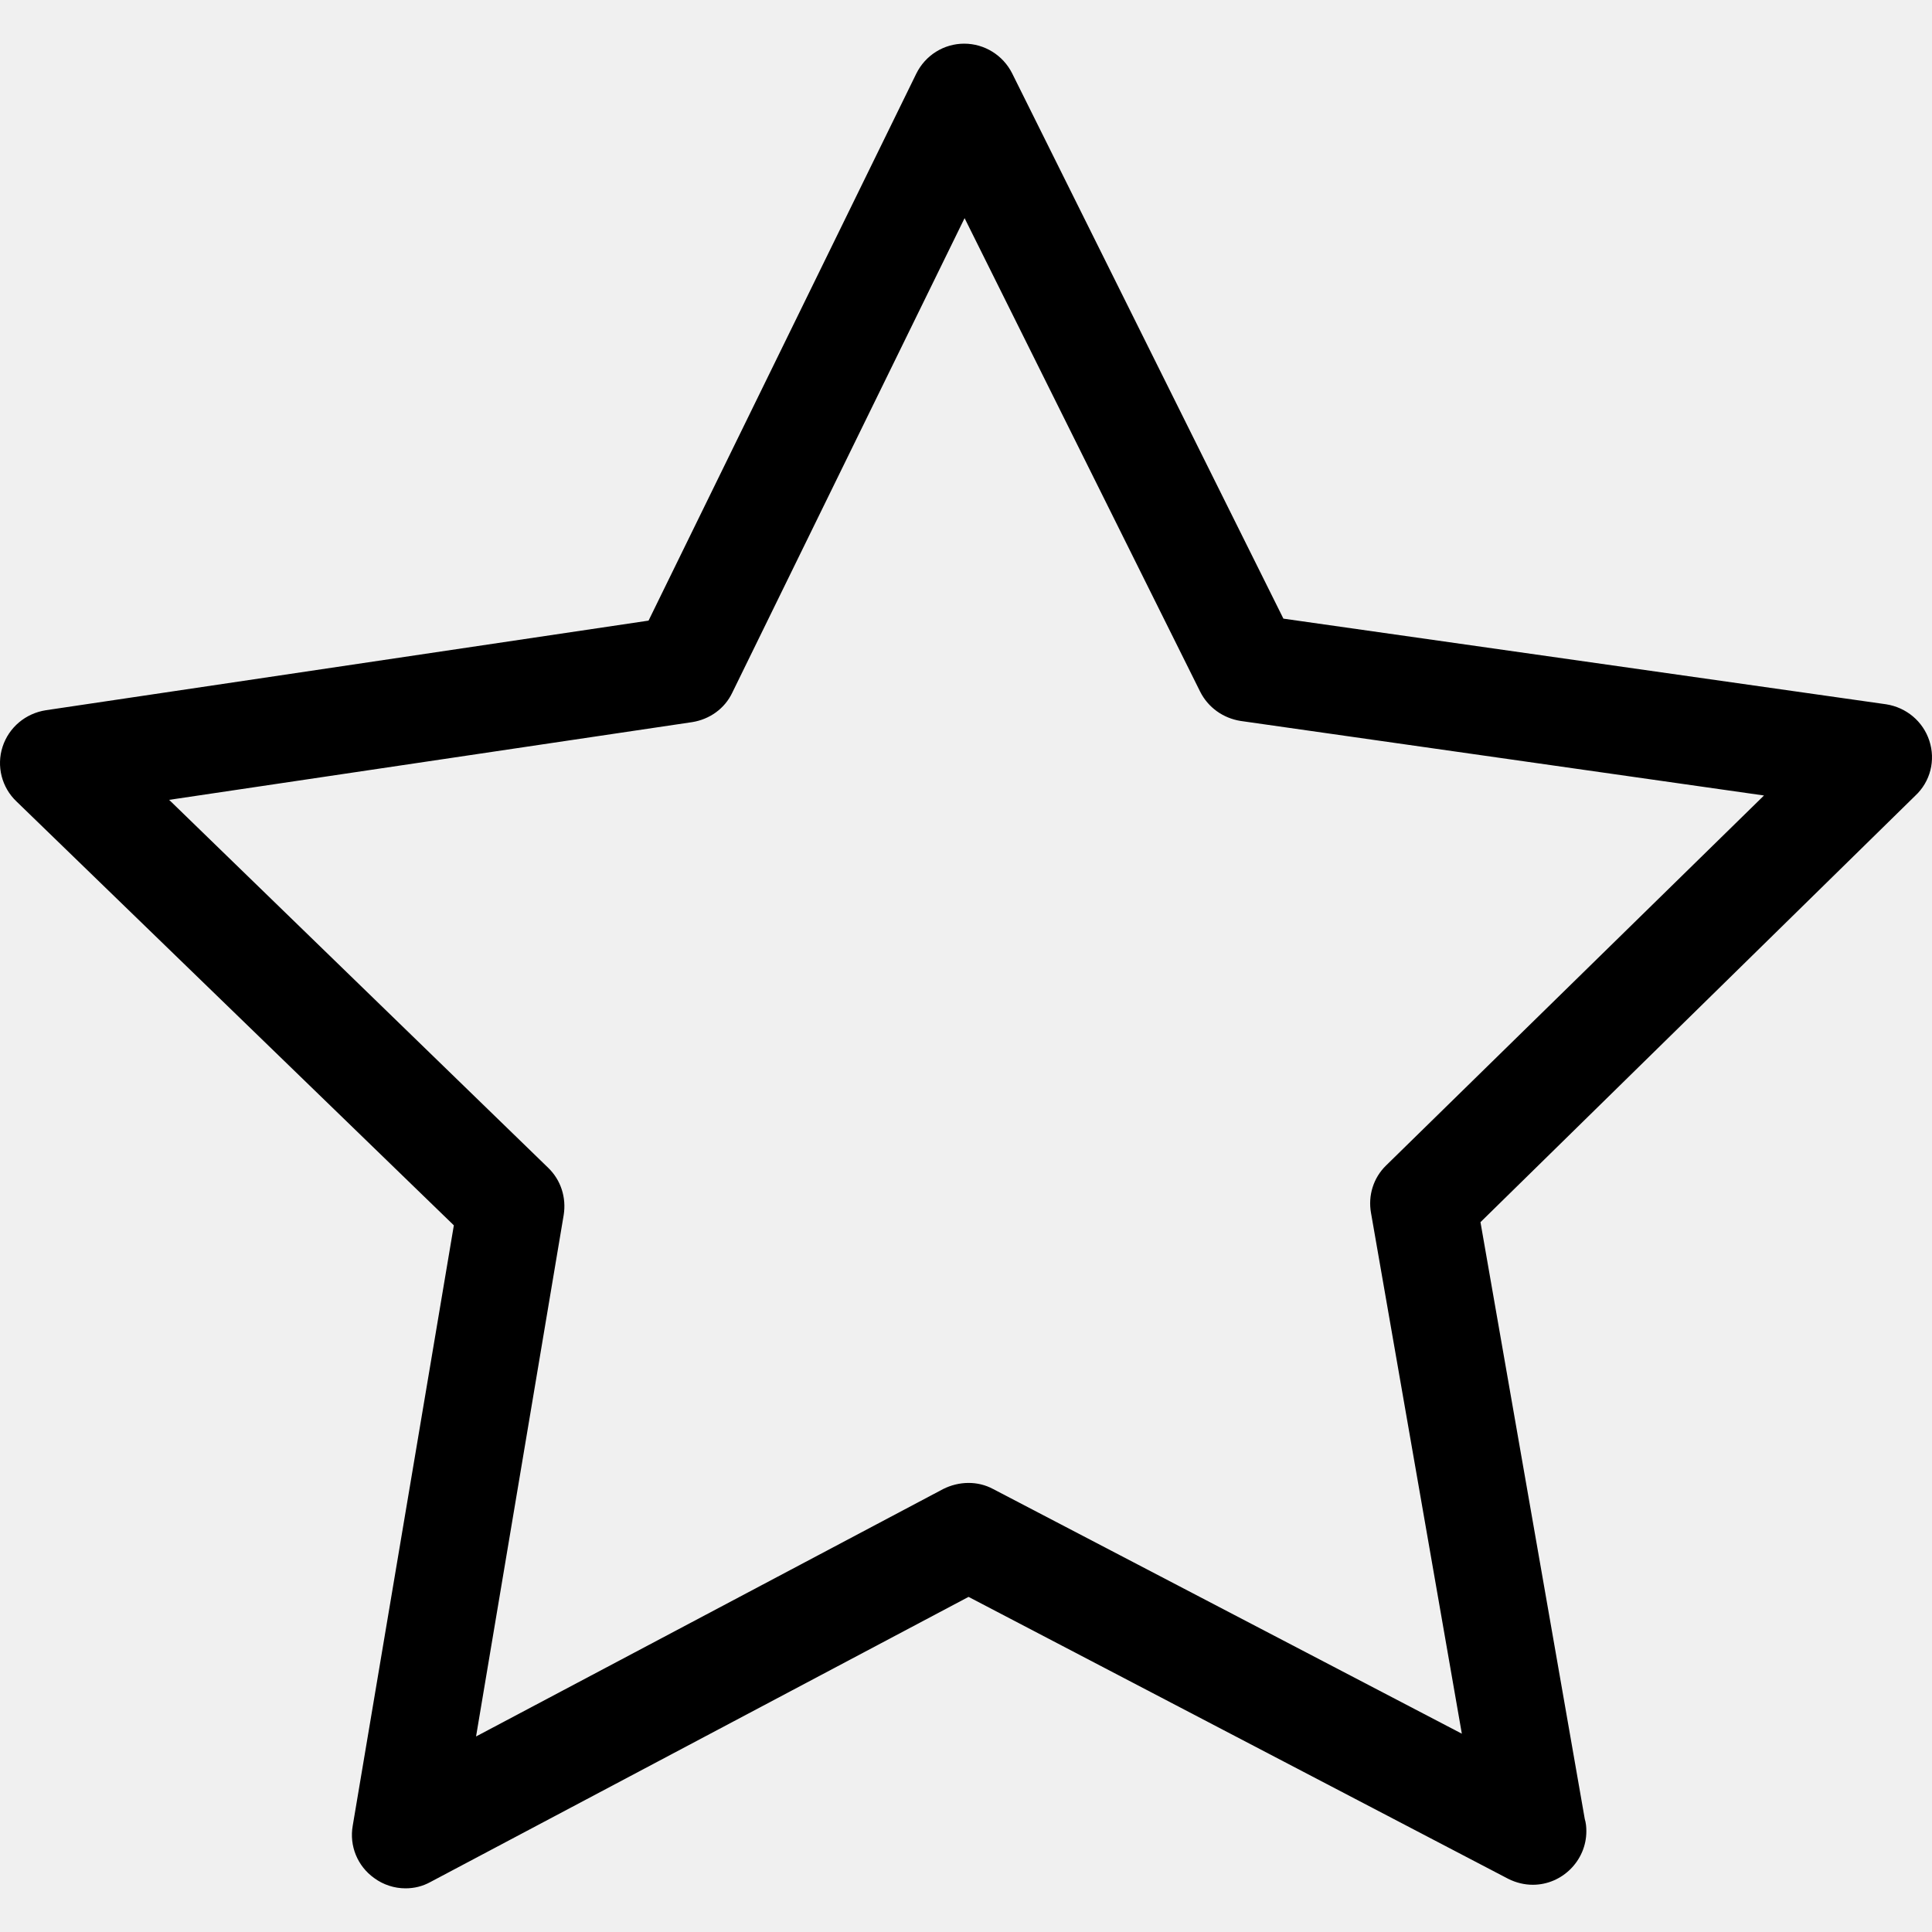
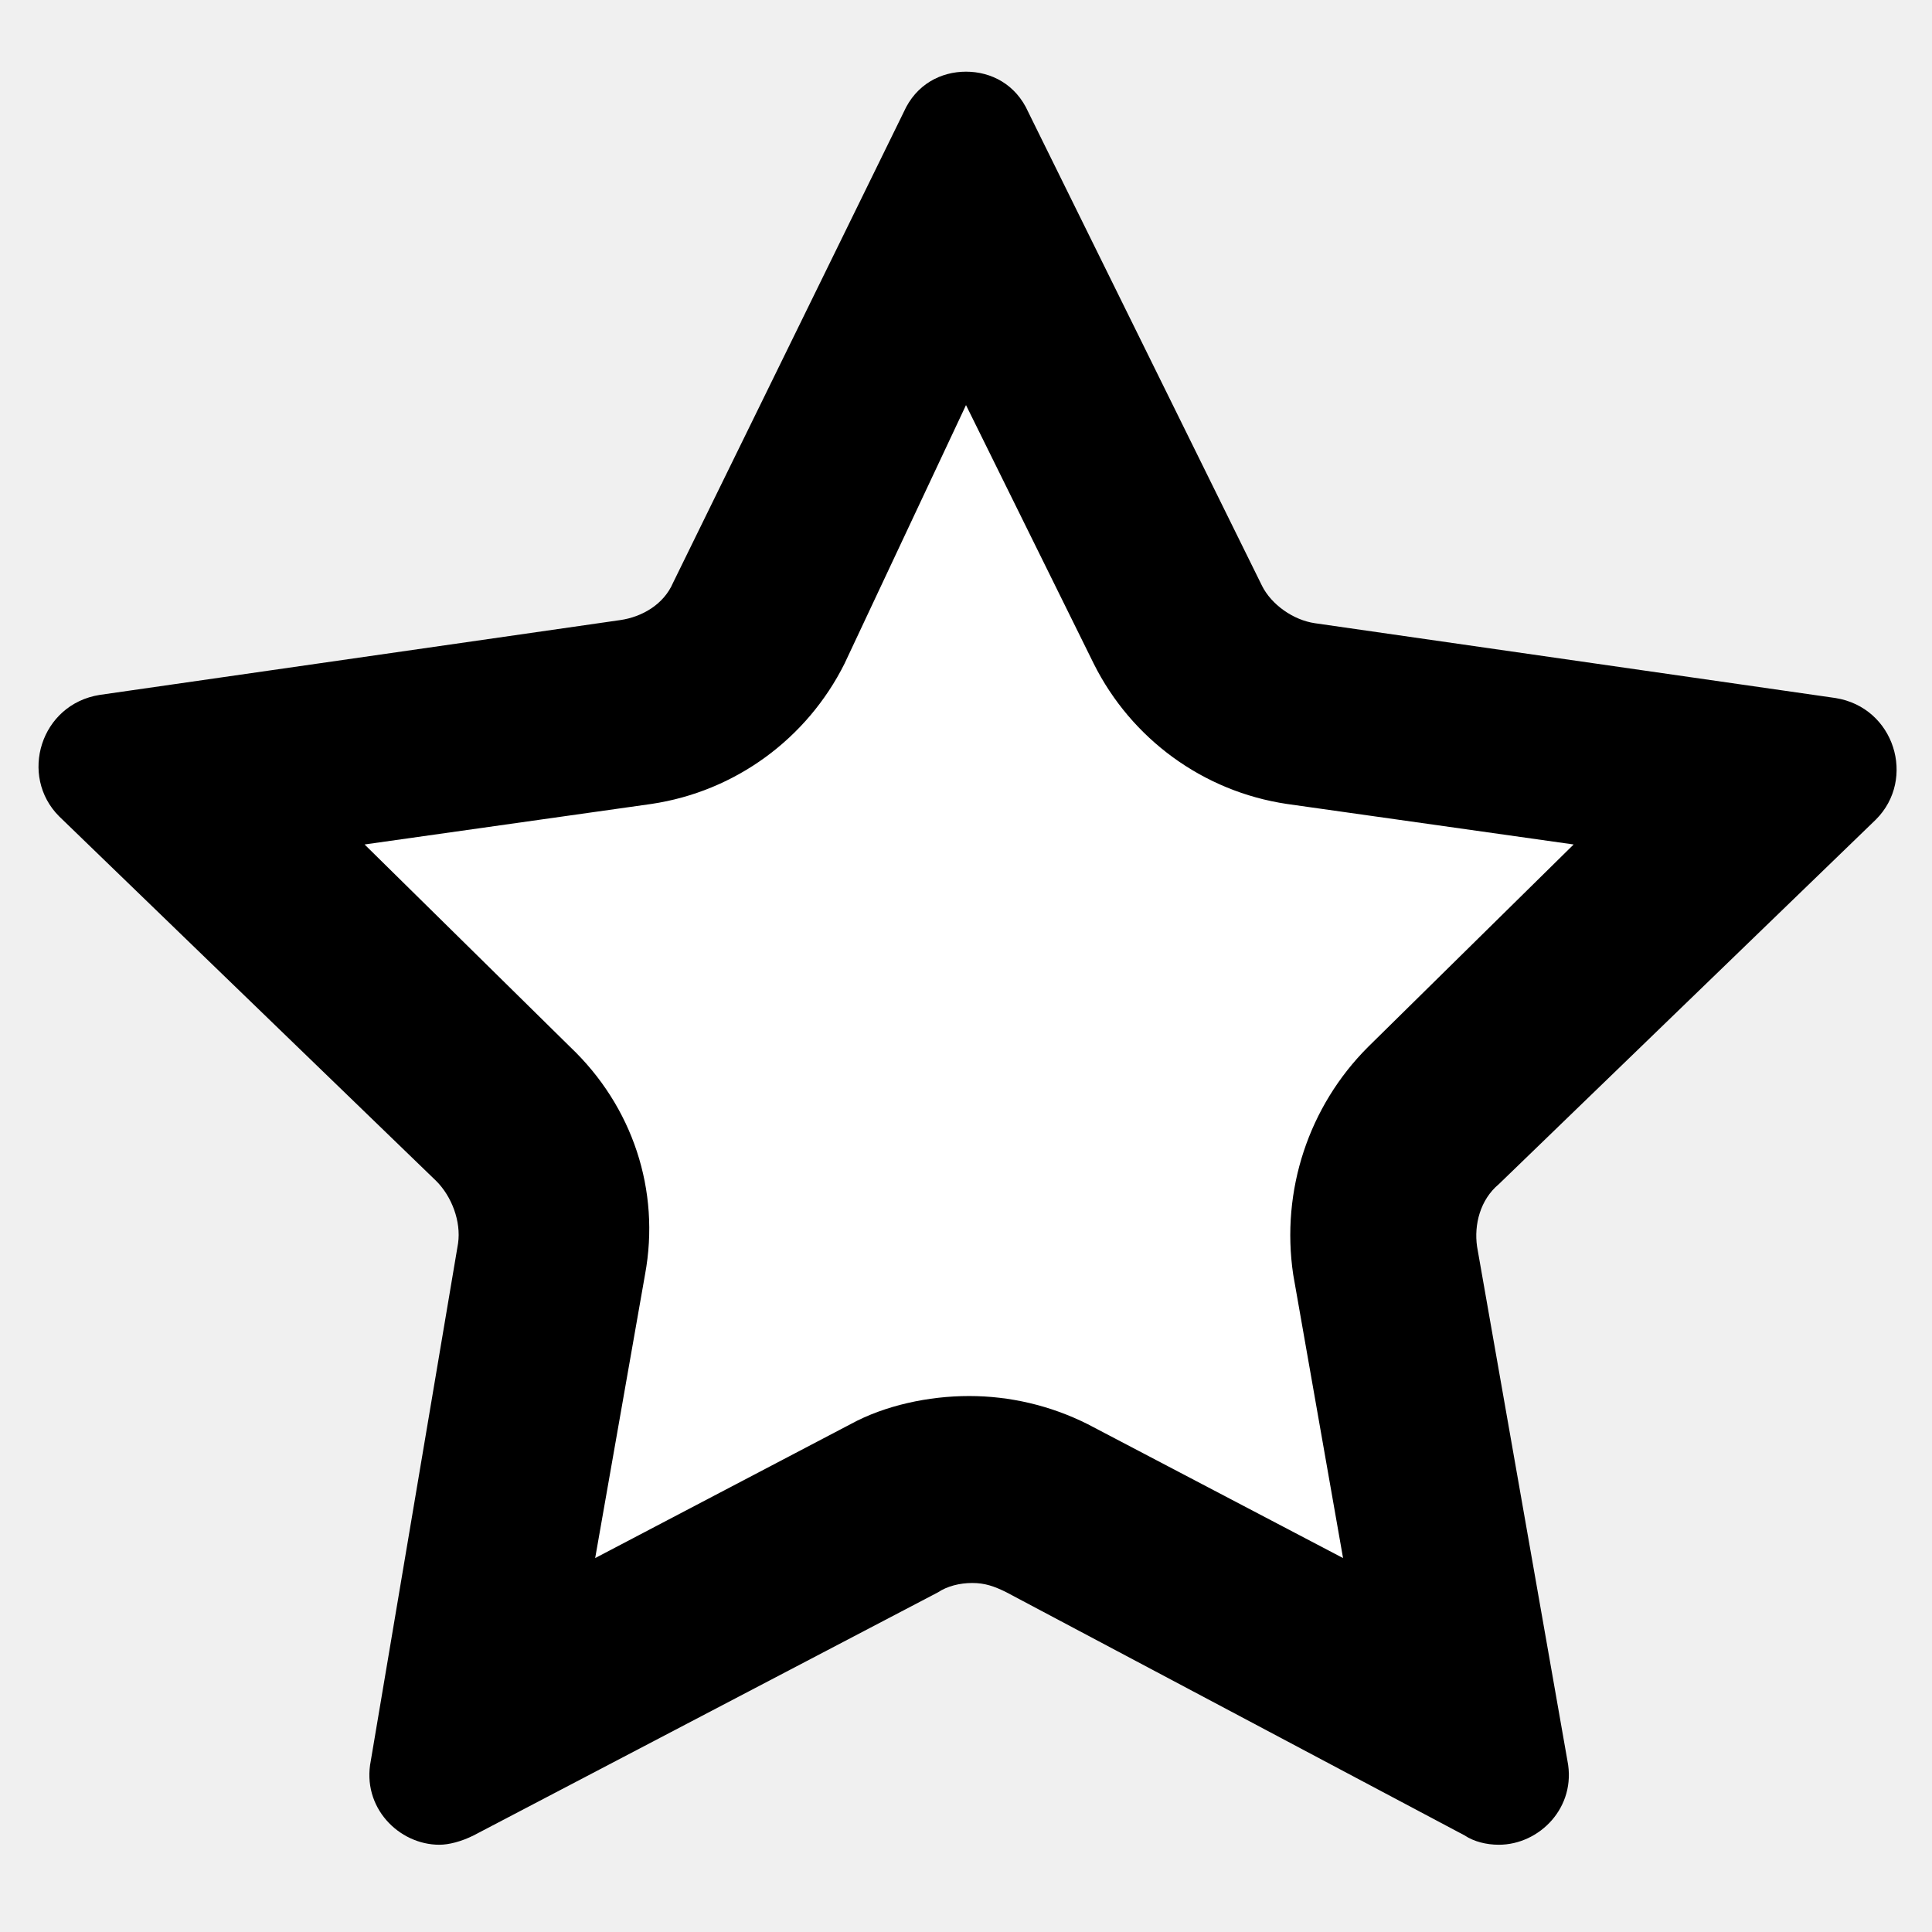
- <svg xmlns="http://www.w3.org/2000/svg" version="1.1" id="Capa_1" x="0px" y="0px" viewBox="0 0 487.222 487.222" style="enable-background:new 0 0 487.222 487.222;" xml:space="preserve">
+ <svg xmlns="http://www.w3.org/2000/svg" version="1.1" id="Layer_1" x="0px" y="0px" viewBox="0 0 62 62" style="enable-background:new 0 0 62 62;" xml:space="preserve">
+   <style type="text/css">
+ 	.st0{fill:none;stroke:#000000;stroke-width:6;stroke-linecap:round;stroke-miterlimit:10;}
+ 	.st1{fill-rule:evenodd;clip-rule:evenodd;fill:none;stroke:#000000;stroke-width:6;stroke-linecap:round;stroke-miterlimit:10;}
+ 	.st2{fill:#FFFFFF;}
+ </style>
  <g>
-     <path d="M486.554,186.811c-1.6-4.9-5.8-8.4-10.9-9.2l-152-21.6l-68.4-137.5c-2.3-4.6-7-7.5-12.1-7.5l0,0c-5.1,0-9.8,2.9-12.1,7.6   l-67.5,137.9l-152,22.6c-5.1,0.8-9.3,4.3-10.9,9.2s-0.2,10.3,3.5,13.8l110.3,106.9l-25.5,151.4c-0.9,5.1,1.2,10.2,5.4,13.2   c2.3,1.7,5.1,2.6,7.9,2.6c2.2,0,4.3-0.5,6.3-1.6l135.7-71.9l136.1,71.1c2,1,4.1,1.5,6.2,1.5l0,0c7.4,0,13.5-6.1,13.5-13.5   c0-1.1-0.1-2.1-0.4-3.1l-26.3-150.5l109.6-107.5C486.854,197.111,488.154,191.711,486.554,186.811z M349.554,293.911   c-3.2,3.1-4.6,7.6-3.8,12l22.9,131.3l-118.2-61.7c-3.9-2.1-8.6-2-12.6,0l-117.8,62.4l22.1-131.5c0.7-4.4-0.7-8.8-3.9-11.9   l-95.6-92.8l131.9-19.6c4.4-0.7,8.2-3.4,10.1-7.4l58.6-119.7l59.4,119.4c2,4,5.8,6.7,10.2,7.4l132,18.8L349.554,293.911z" />
+     <path class="st2" d="M17.6,40.5c0.3-1.7-0.3-3.5-1.5-4.7l-11-10.7l15.2-2.2c1.7-0.2,3.2-1.3,4-2.9L31,6.2L37.8,20   c0.8,1.6,2.3,2.6,4,2.9l15.2,2.2L46,35.8c-1.2,1.2-1.8,3-1.5,4.7L47,55.6l-13.6-7.1c-0.8-0.4-1.6-0.6-2.5-0.6s-1.7,0.2-2.5,0.6   L15,55.6L17.6,40.5z" />
+     <path d="M31,13l4.1,8.3c1.2,2.4,3.5,4.1,6.2,4.5l9.2,1.3l-6.6,6.5c-1.9,1.9-2.8,4.6-2.4,7.3l1.6,9.1l-8.2-4.3   c-1.2-0.6-2.5-0.9-3.8-0.9s-2.7,0.3-3.8,0.9l-8.2,4.3l1.6-9.1c0.5-2.7-0.4-5.4-2.4-7.3l-6.6-6.5l9.2-1.3c2.7-0.4,5-2.1,6.2-4.5   L31,13 M31,2.3c-0.8,0-1.6,0.4-2,1.3l-7.4,15.1c-0.3,0.7-1,1.1-1.7,1.2L3.2,22.3c-1.9,0.3-2.6,2.6-1.3,3.9L14,37.9   c0.5,0.5,0.8,1.3,0.7,2l-2.8,16.6c-0.3,1.5,0.9,2.7,2.2,2.7c0.3,0,0.7-0.1,1.1-0.3l14.9-7.8c0.3-0.2,0.7-0.3,1.1-0.3   s0.7,0.1,1.1,0.3L47,58.9c0.3,0.2,0.7,0.3,1.1,0.3c1.3,0,2.5-1.2,2.2-2.7L47.4,40c-0.1-0.7,0.1-1.5,0.7-2l12.1-11.7   c1.3-1.3,0.6-3.6-1.3-3.9l-16.7-2.4c-0.7-0.1-1.4-0.6-1.7-1.2L33,3.6C32.6,2.7,31.8,2.3,31,2.3L31,2.3z" />
  </g>
-   <g>
- </g>
-   <g>
- </g>
-   <g>
- </g>
-   <g>
- </g>
-   <g>
- </g>
-   <g>
- </g>
-   <g>
- </g>
-   <g>
- </g>
-   <g>
- </g>
-   <g>
- </g>
-   <g>
- </g>
-   <g>
- </g>
-   <g>
- </g>
-   <g>
- </g>
-   <g>
- </g>
</svg>
